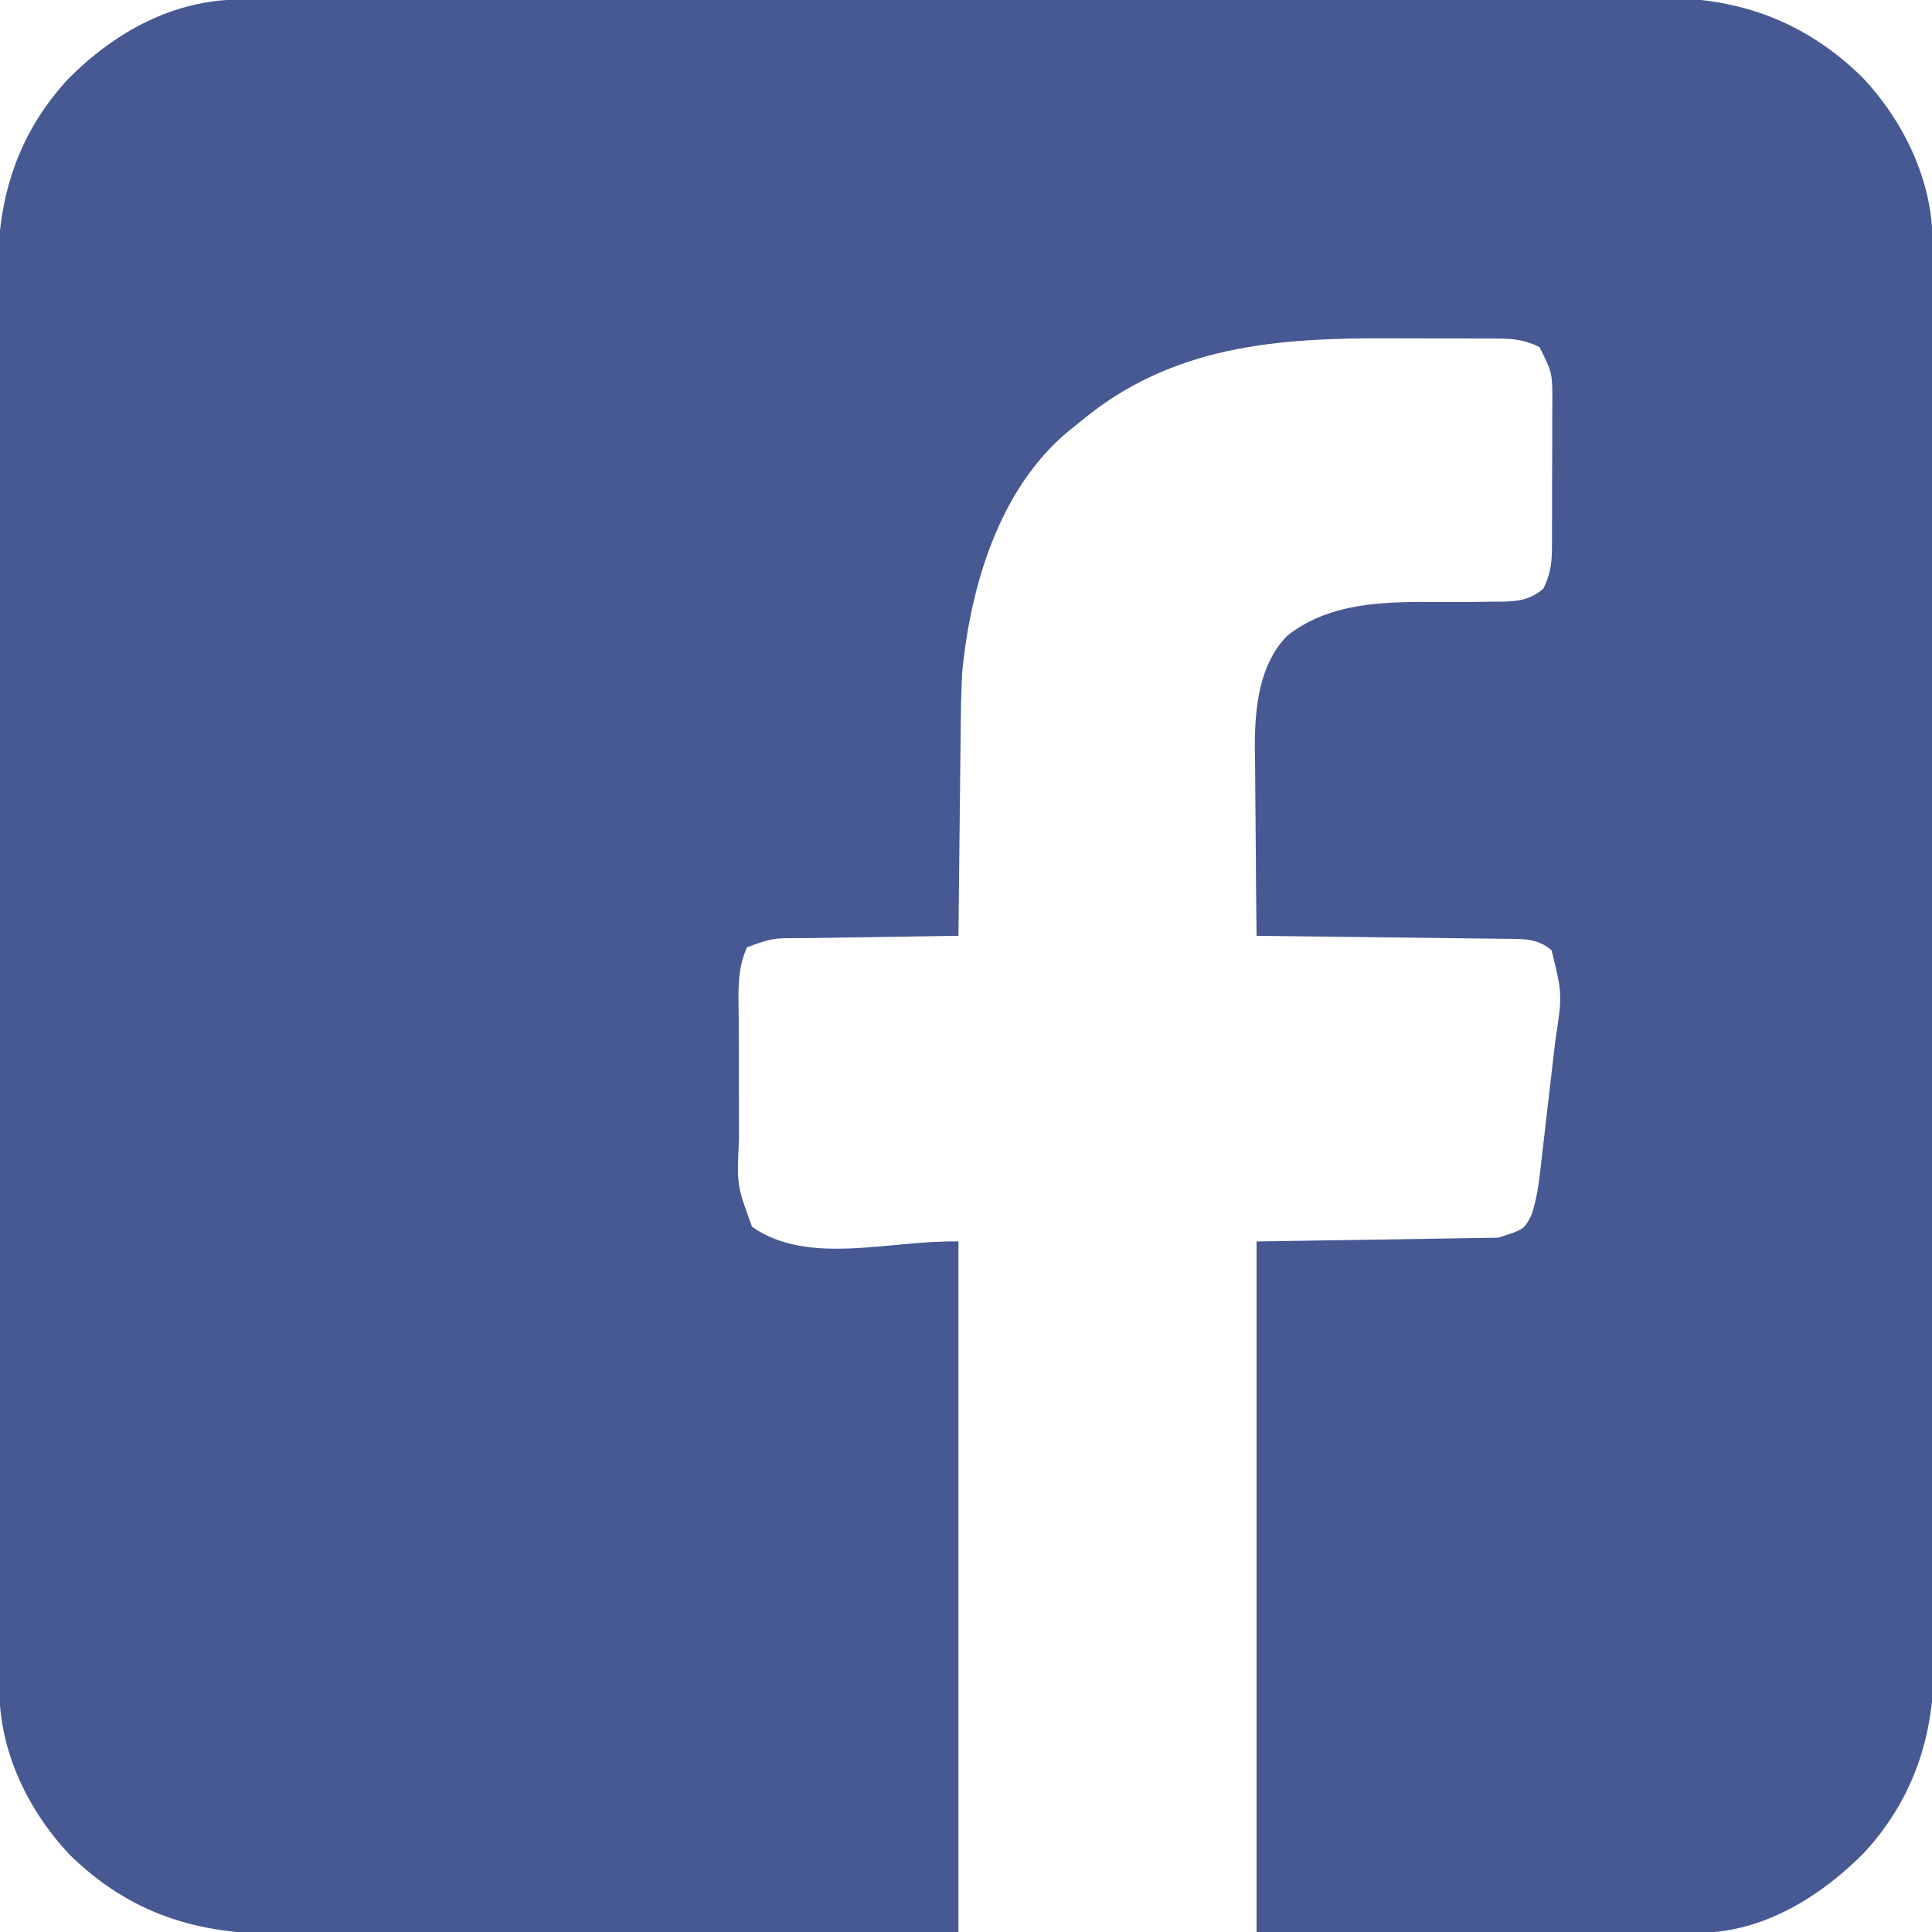
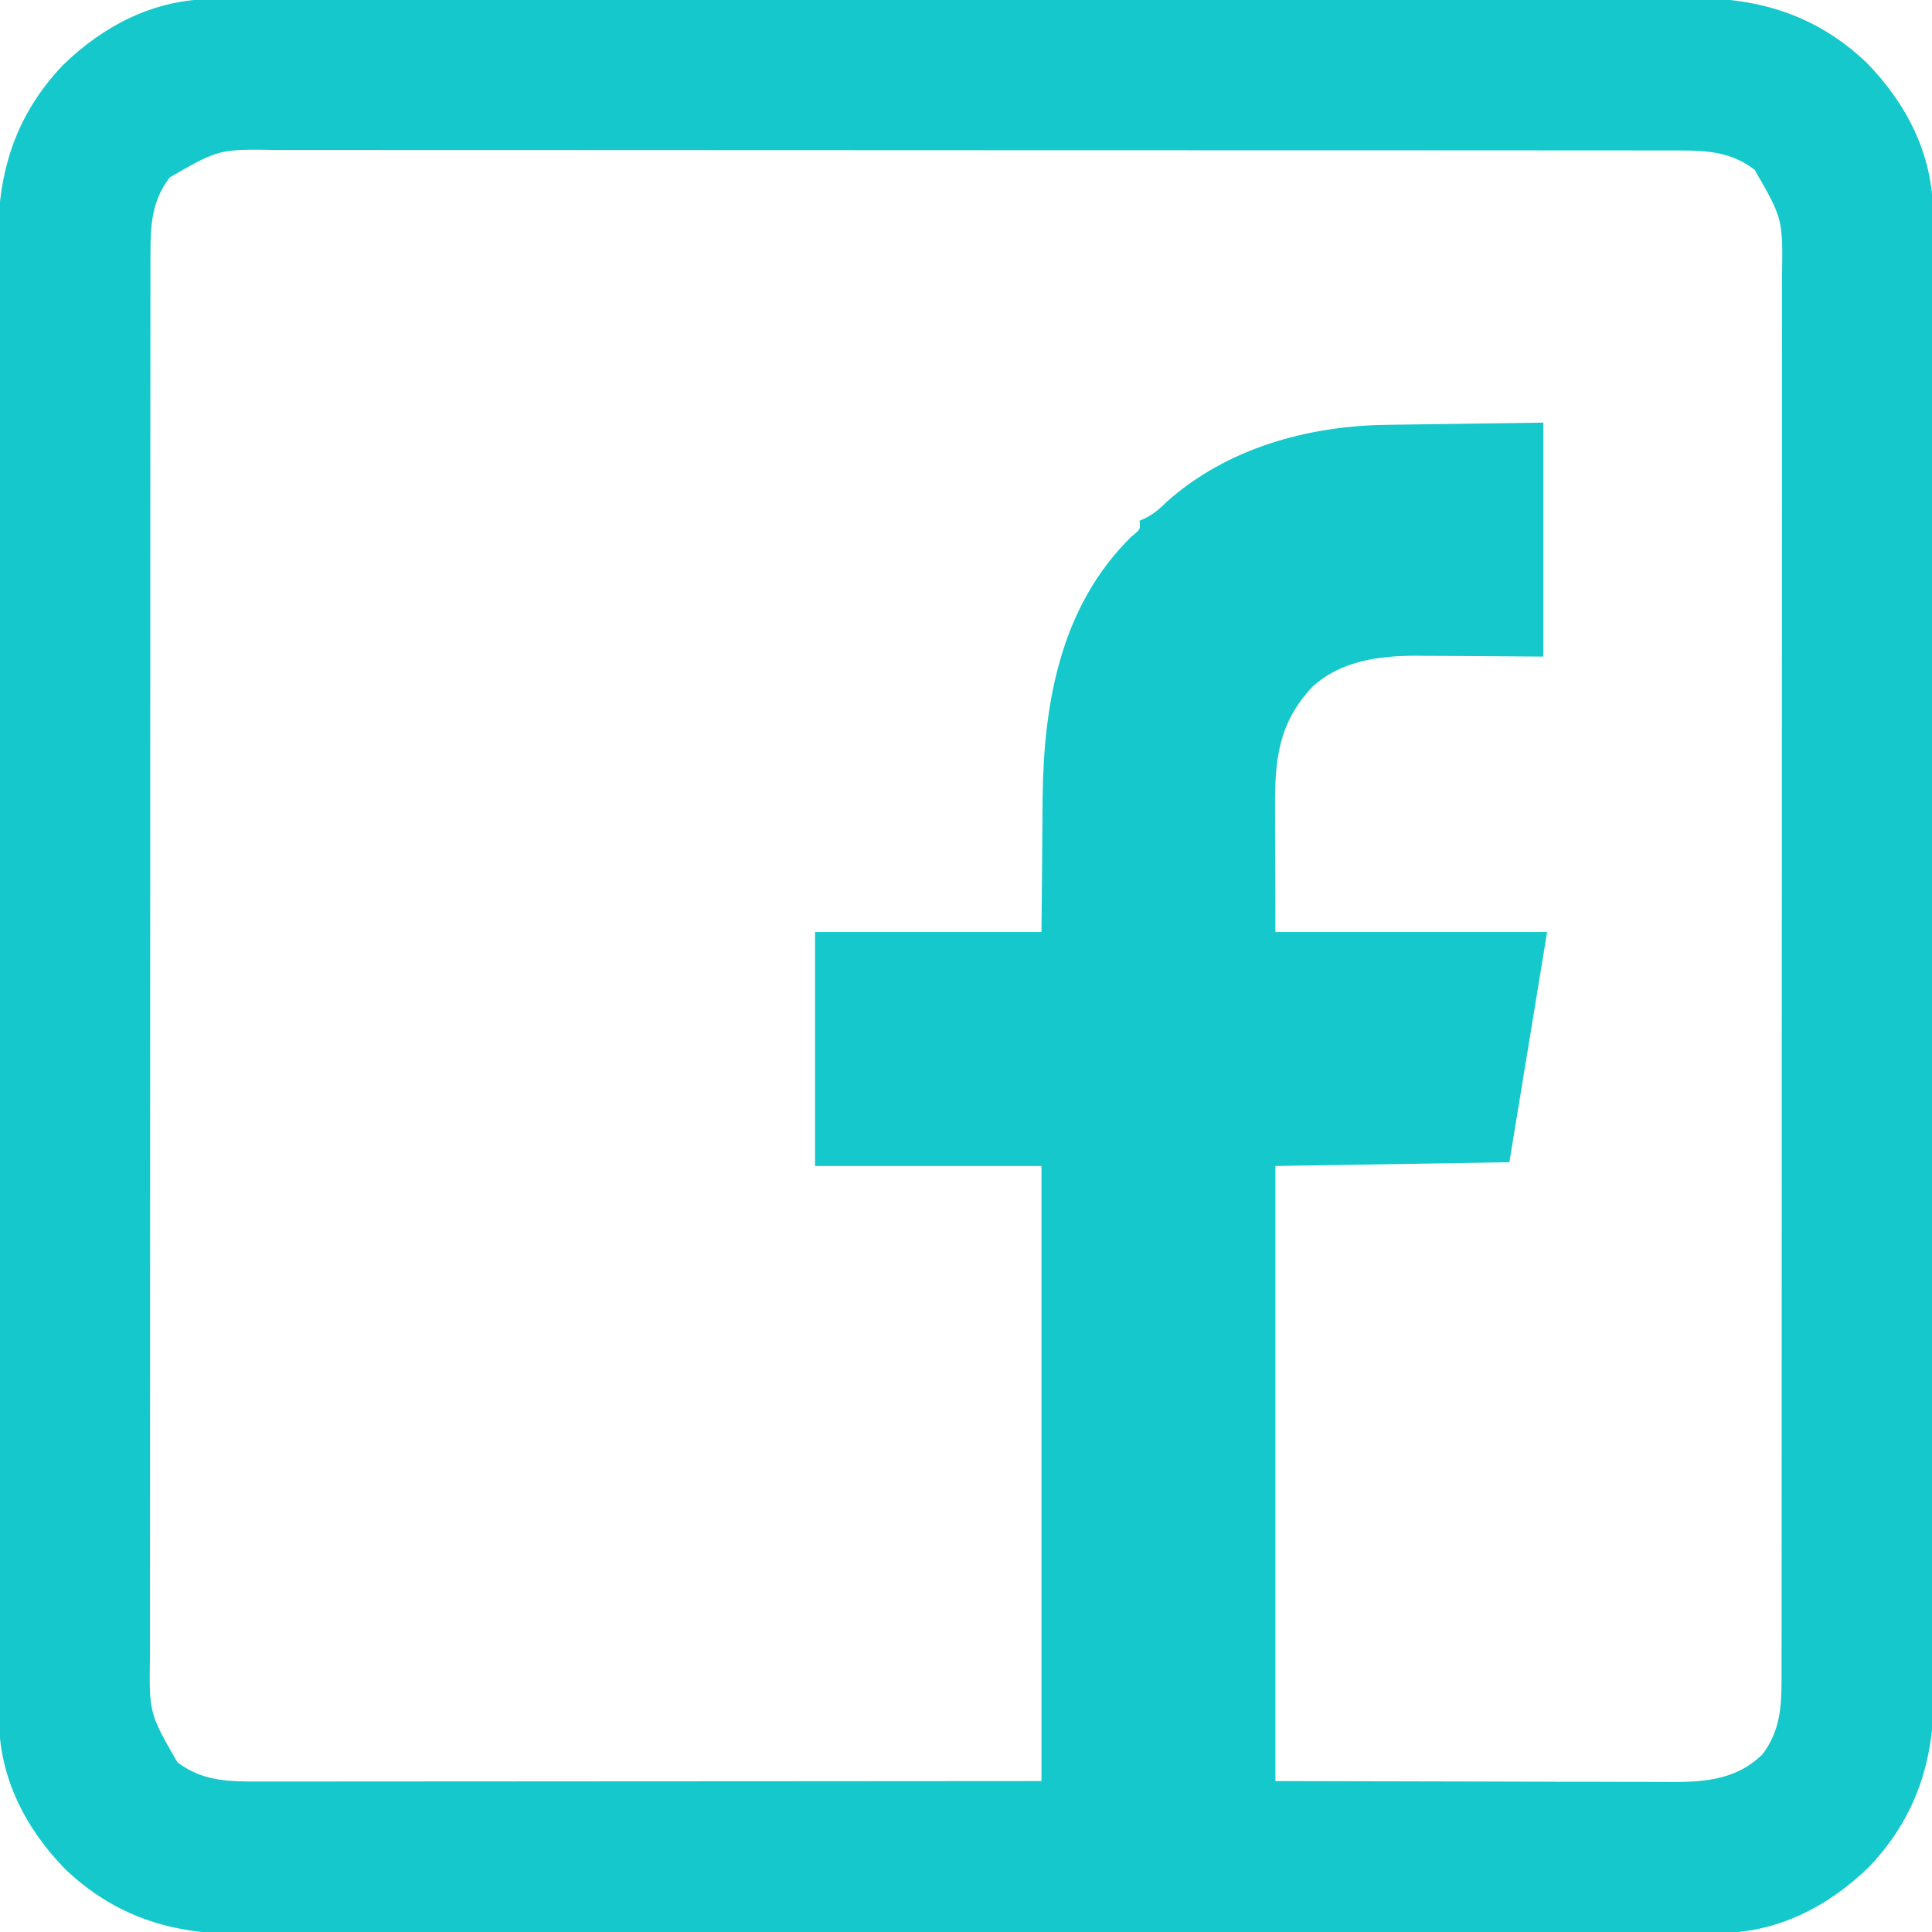
<svg xmlns="http://www.w3.org/2000/svg" version="1.1" width="512" height="512">
-   <path d="M0 0 C0.674 -0.002 1.347 -0.005 2.041 -0.007 C4.302 -0.014 6.564 -0.013 8.825 -0.013 C10.461 -0.016 12.097 -0.02 13.733 -0.024 C18.232 -0.034 22.732 -0.038 27.231 -0.04 C32.083 -0.044 36.935 -0.054 41.786 -0.063 C53.505 -0.082 65.225 -0.093 76.944 -0.101 C82.465 -0.106 87.985 -0.111 93.506 -0.116 C111.861 -0.133 130.216 -0.148 148.572 -0.155 C153.335 -0.157 158.097 -0.159 162.86 -0.161 C164.636 -0.162 164.636 -0.162 166.447 -0.162 C185.617 -0.171 204.787 -0.196 223.957 -0.229 C243.645 -0.262 263.332 -0.28 283.019 -0.283 C294.07 -0.285 305.122 -0.294 316.173 -0.319 C325.586 -0.341 334.999 -0.349 344.412 -0.339 C349.212 -0.335 354.011 -0.337 358.811 -0.356 C363.213 -0.374 367.614 -0.373 372.016 -0.357 C373.6 -0.355 375.185 -0.359 376.77 -0.371 C397.363 -0.516 414.729 5.979 429.618 20.482 C440.583 32.033 448.318 47.841 448.342 63.926 C448.345 64.6 448.347 65.273 448.35 65.967 C448.356 68.228 448.356 70.49 448.355 72.751 C448.359 74.387 448.362 76.023 448.366 77.659 C448.376 82.158 448.38 86.658 448.383 91.157 C448.387 96.009 448.396 100.861 448.405 105.712 C448.425 117.432 448.435 129.151 448.444 140.87 C448.448 146.391 448.454 151.911 448.459 157.432 C448.476 175.787 448.49 194.142 448.498 212.498 C448.499 217.261 448.501 222.023 448.503 226.786 C448.504 227.97 448.504 229.154 448.505 230.373 C448.513 249.543 448.538 268.713 448.571 287.883 C448.604 307.571 448.622 327.258 448.625 346.945 C448.627 357.996 448.636 369.048 448.662 380.099 C448.683 389.512 448.691 398.925 448.682 408.338 C448.677 413.138 448.679 417.938 448.698 422.737 C448.716 427.139 448.715 431.54 448.7 435.942 C448.697 437.526 448.701 439.111 448.713 440.696 C448.848 459.854 443.403 476.836 430.208 491.134 C419.24 502.228 404.74 511.474 388.688 512.257 C387.793 512.256 386.897 512.255 385.975 512.254 C384.944 512.256 383.913 512.257 382.85 512.259 C381.725 512.255 380.6 512.251 379.441 512.248 C378.231 512.248 377.022 512.248 375.775 512.248 C371.861 512.247 367.947 512.24 364.032 512.232 C361.615 512.23 359.197 512.229 356.78 512.229 C347.819 512.224 338.857 512.21 329.896 512.197 C309.869 512.176 289.842 512.155 269.208 512.134 C269.208 451.744 269.208 391.354 269.208 329.134 C290.328 328.804 311.448 328.474 333.208 328.134 C340.077 325.985 340.077 325.985 342.045 322.16 C343.755 317.174 344.234 311.93 344.814 306.716 C344.943 305.623 345.071 304.529 345.204 303.402 C345.474 301.094 345.738 298.785 345.998 296.476 C346.393 292.974 346.806 289.475 347.222 285.976 C347.483 283.723 347.743 281.47 348.001 279.216 C348.123 278.185 348.245 277.153 348.37 276.09 C350.262 263.638 350.262 263.638 347.396 251.947 C343.521 248.736 340.034 248.988 335.166 248.929 C334.454 248.919 333.742 248.909 333.007 248.899 C330.654 248.867 328.3 248.843 325.946 248.818 C324.314 248.797 322.682 248.776 321.049 248.755 C316.754 248.7 312.458 248.65 308.162 248.602 C303.778 248.552 299.395 248.496 295.011 248.441 C286.41 248.333 277.809 248.232 269.208 248.134 C269.115 240.405 269.044 232.677 269.001 224.948 C268.98 221.357 268.952 217.767 268.906 214.177 C268.862 210.702 268.839 207.226 268.829 203.751 C268.818 201.803 268.787 199.855 268.755 197.907 C268.752 187.772 269.868 176.129 277.4 168.56 C290.582 158.168 308.427 159.793 324.31 159.678 C326.828 159.656 329.346 159.617 331.864 159.576 C333.011 159.575 333.011 159.575 334.181 159.575 C338.672 159.492 341.738 159.079 345.208 156.134 C346.942 152.59 347.463 149.72 347.483 145.797 C347.492 144.755 347.502 143.714 347.512 142.641 C347.511 141.526 347.51 140.412 347.509 139.263 C347.513 138.108 347.518 136.953 347.522 135.763 C347.528 133.323 347.528 130.883 347.524 128.443 C347.521 124.714 347.544 120.986 347.569 117.257 C347.572 114.884 347.572 112.511 347.571 110.138 C347.585 108.469 347.585 108.469 347.599 106.766 C347.61 98.985 347.61 98.985 344.208 92.134 C340.508 90.27 337.456 89.878 333.342 89.86 C332.183 89.85 331.023 89.84 329.829 89.831 C327.955 89.832 327.955 89.832 326.044 89.833 C324.742 89.829 323.44 89.825 322.099 89.82 C319.337 89.813 316.575 89.813 313.813 89.819 C311.018 89.823 308.224 89.816 305.429 89.798 C274.971 89.599 246.536 91.567 222.208 112.134 C221.235 112.909 220.262 113.684 219.259 114.482 C200.964 129.784 193.473 155.309 191.208 178.134 C190.907 183.695 190.837 189.246 190.794 194.814 C190.775 196.363 190.756 197.913 190.735 199.462 C190.685 203.49 190.645 207.517 190.607 211.545 C190.567 215.675 190.516 219.805 190.466 223.935 C190.37 232.001 190.285 240.068 190.208 248.134 C189.595 248.142 188.982 248.15 188.35 248.159 C181.958 248.245 175.567 248.344 169.175 248.452 C166.791 248.49 164.407 248.525 162.023 248.556 C158.592 248.602 155.162 248.66 151.732 248.72 C150.138 248.737 150.138 248.737 148.511 248.755 C141.067 248.717 141.067 248.717 134.208 251.134 C131.409 257.064 131.935 263.581 131.978 270.025 C131.978 271.165 131.979 272.306 131.979 273.481 C131.982 275.888 131.99 278.295 132.002 280.702 C132.021 284.358 132.023 288.014 132.023 291.669 C132.028 294.017 132.033 296.365 132.04 298.712 C132.042 300.333 132.042 300.333 132.044 301.987 C131.476 314.277 131.476 314.277 135.521 325.259 C150.508 335.716 171.937 328.754 190.208 329.134 C190.208 389.524 190.208 449.914 190.208 512.134 C141.37 512.295 141.37 512.295 120.864 512.33 C106.72 512.353 92.576 512.381 78.432 512.436 C68.129 512.476 57.827 512.502 47.525 512.511 C42.074 512.516 36.623 512.528 31.172 512.557 C26.032 512.584 20.893 512.593 15.753 512.587 C13.875 512.588 11.998 512.596 10.12 512.611 C-11.514 512.78 -29.359 507.218 -45.202 491.787 C-56.167 480.236 -63.902 464.428 -63.926 448.342 C-63.928 447.669 -63.931 446.995 -63.933 446.301 C-63.94 444.04 -63.939 441.779 -63.939 439.518 C-63.942 437.882 -63.946 436.246 -63.95 434.61 C-63.96 430.11 -63.964 425.611 -63.967 421.111 C-63.97 416.259 -63.98 411.408 -63.989 406.556 C-64.009 394.837 -64.019 383.118 -64.027 371.398 C-64.032 365.878 -64.037 360.357 -64.042 354.837 C-64.059 336.481 -64.074 318.126 -64.081 299.771 C-64.083 295.008 -64.085 290.245 -64.087 285.482 C-64.087 284.298 -64.088 283.115 -64.088 281.895 C-64.097 262.725 -64.122 243.555 -64.155 224.385 C-64.188 204.698 -64.206 185.011 -64.209 165.323 C-64.211 154.272 -64.22 143.221 -64.245 132.17 C-64.267 122.756 -64.275 113.343 -64.265 103.93 C-64.261 99.13 -64.263 94.331 -64.282 89.531 C-64.3 85.13 -64.299 80.728 -64.283 76.327 C-64.281 74.742 -64.285 73.157 -64.297 71.572 C-64.432 52.414 -58.987 35.433 -45.792 21.134 C-33.458 8.659 -17.884 0.027 0 0 Z " fill="#475993" transform="translate(63.79185,-0.1342211)" />
+   <path d="M0 0 C0.704 -0.004 1.409 -0.007 2.134 -0.011 C4.482 -0.02 6.83 -0.015 9.178 -0.01 C10.883 -0.014 12.589 -0.018 14.294 -0.024 C18.971 -0.036 23.648 -0.036 28.325 -0.033 C33.373 -0.033 38.421 -0.044 43.469 -0.054 C53.355 -0.07 63.242 -0.076 73.129 -0.077 C81.167 -0.078 89.205 -0.082 97.243 -0.088 C120.039 -0.106 142.836 -0.115 165.632 -0.114 C166.861 -0.113 168.09 -0.113 169.356 -0.113 C170.586 -0.113 171.816 -0.113 173.083 -0.113 C193.017 -0.112 212.95 -0.131 232.884 -0.16 C253.359 -0.188 273.834 -0.202 294.309 -0.2 C305.801 -0.2 317.293 -0.205 328.785 -0.227 C338.571 -0.245 348.356 -0.249 358.141 -0.236 C363.131 -0.229 368.121 -0.229 373.111 -0.246 C377.685 -0.262 382.259 -0.259 386.833 -0.242 C388.482 -0.239 390.13 -0.242 391.779 -0.254 C409.826 -0.368 425.011 4.275 438.305 16.917 C448.899 27.784 455.826 41.286 455.844 56.671 C455.847 57.375 455.851 58.08 455.854 58.805 C455.863 61.153 455.859 63.501 455.854 65.849 C455.858 67.554 455.862 69.259 455.867 70.965 C455.88 75.642 455.879 80.319 455.877 84.996 C455.877 90.044 455.888 95.092 455.897 100.14 C455.914 110.026 455.919 119.913 455.92 129.8 C455.921 137.838 455.926 145.876 455.932 153.913 C455.949 176.71 455.959 199.507 455.957 222.303 C455.957 224.146 455.957 224.146 455.957 226.027 C455.957 227.257 455.957 228.487 455.957 229.754 C455.956 249.688 455.975 269.621 456.003 289.555 C456.032 310.03 456.046 330.505 456.044 350.98 C456.043 362.472 456.049 373.964 456.07 385.456 C456.089 395.242 456.093 405.027 456.079 414.812 C456.073 419.802 456.073 424.792 456.09 429.782 C456.106 434.356 456.103 438.93 456.086 443.504 C456.082 445.153 456.086 446.801 456.097 448.45 C456.212 466.497 451.568 481.682 438.926 494.976 C428.06 505.57 414.558 512.497 399.173 512.515 C398.468 512.518 397.764 512.522 397.038 512.525 C394.69 512.534 392.343 512.53 389.995 512.525 C388.289 512.528 386.584 512.533 384.879 512.538 C380.202 512.551 375.525 512.55 370.848 512.548 C365.8 512.548 360.752 512.559 355.704 512.568 C345.817 512.585 335.931 512.59 326.044 512.591 C318.006 512.592 309.968 512.596 301.93 512.603 C279.134 512.62 256.337 512.63 233.54 512.628 C232.312 512.628 231.083 512.628 229.817 512.628 C228.587 512.628 227.357 512.628 226.089 512.628 C206.156 512.627 186.222 512.646 166.289 512.674 C145.814 512.703 125.339 512.717 104.864 512.715 C93.372 512.714 81.88 512.72 70.387 512.741 C60.602 512.76 50.817 512.764 41.031 512.75 C36.041 512.744 31.052 512.744 26.062 512.761 C21.488 512.777 16.914 512.774 12.34 512.756 C10.691 512.753 9.042 512.757 7.394 512.768 C-10.654 512.882 -25.838 508.239 -39.132 495.597 C-49.727 484.731 -56.654 471.229 -56.671 455.844 C-56.674 455.139 -56.678 454.435 -56.682 453.709 C-56.691 451.361 -56.686 449.014 -56.681 446.666 C-56.685 444.96 -56.689 443.255 -56.695 441.55 C-56.707 436.873 -56.707 432.196 -56.704 427.519 C-56.704 422.471 -56.715 417.423 -56.725 412.375 C-56.741 402.488 -56.747 392.602 -56.748 382.715 C-56.749 374.677 -56.753 366.639 -56.759 358.601 C-56.777 335.804 -56.786 313.008 -56.785 290.211 C-56.784 288.983 -56.784 287.754 -56.784 286.488 C-56.784 285.258 -56.784 284.028 -56.784 282.76 C-56.783 262.827 -56.802 242.893 -56.831 222.96 C-56.859 202.485 -56.873 182.01 -56.871 161.535 C-56.871 150.043 -56.876 138.55 -56.898 127.058 C-56.916 117.273 -56.92 107.488 -56.907 97.702 C-56.9 92.712 -56.9 87.723 -56.917 82.733 C-56.933 78.159 -56.93 73.585 -56.913 69.011 C-56.91 67.362 -56.913 65.713 -56.925 64.065 C-57.039 46.017 -52.396 30.833 -39.754 17.539 C-28.887 6.944 -15.385 0.017 0 0 Z M-11.414 47.257 C-16.093 53.326 -16.538 59.666 -16.542 67.095 C-16.544 67.762 -16.546 68.428 -16.548 69.115 C-16.552 71.345 -16.55 73.576 -16.547 75.807 C-16.549 77.423 -16.552 79.04 -16.554 80.656 C-16.56 85.096 -16.56 89.537 -16.559 93.977 C-16.559 98.767 -16.564 103.556 -16.569 108.346 C-16.577 117.728 -16.58 127.111 -16.581 136.493 C-16.581 144.119 -16.583 151.745 -16.586 159.37 C-16.595 180.987 -16.6 202.603 -16.599 224.219 C-16.599 225.967 -16.599 225.967 -16.599 227.751 C-16.599 228.918 -16.599 230.085 -16.599 231.287 C-16.598 250.202 -16.608 269.117 -16.622 288.033 C-16.636 307.451 -16.643 326.869 -16.643 346.288 C-16.642 357.191 -16.645 368.095 -16.656 378.998 C-16.665 388.28 -16.667 397.563 -16.66 406.845 C-16.657 411.581 -16.657 416.317 -16.666 421.053 C-16.673 425.39 -16.672 429.726 -16.663 434.062 C-16.662 435.63 -16.664 437.198 -16.669 438.766 C-16.911 454.245 -16.911 454.245 -9.414 467.257 C-2.745 472.399 4.474 472.406 12.508 472.378 C13.395 472.378 14.282 472.379 15.196 472.38 C18.163 472.382 21.129 472.376 24.096 472.371 C26.225 472.371 28.353 472.371 30.482 472.371 C36.259 472.372 42.035 472.366 47.811 472.359 C53.849 472.352 59.887 472.352 65.925 472.351 C77.357 472.348 88.789 472.339 100.221 472.329 C115.67 472.316 131.119 472.311 146.569 472.305 C170.908 472.295 195.247 472.275 219.586 472.257 C219.586 418.467 219.586 364.677 219.586 309.257 C199.786 309.257 179.986 309.257 159.586 309.257 C159.586 288.797 159.586 268.337 159.586 247.257 C179.386 247.257 199.186 247.257 219.586 247.257 C219.756 229.593 219.756 229.593 219.884 211.929 C220.155 186.646 224.538 161.102 243.36 142.519 C245.82 140.549 245.82 140.549 245.586 138.257 C246.179 137.99 246.772 137.724 247.383 137.449 C249.625 136.237 251.032 134.978 252.836 133.195 C268.887 118.931 290.341 113.058 311.375 112.843 C312.427 112.826 313.478 112.808 314.562 112.79 C318.445 112.727 322.328 112.681 326.211 112.632 C339.267 112.447 339.267 112.447 352.586 112.257 C352.586 132.717 352.586 153.177 352.586 174.257 C332.711 174.132 332.711 174.132 326.501 174.077 C324.844 174.071 323.188 174.066 321.532 174.062 C320.698 174.052 319.863 174.041 319.004 174.031 C309.091 174.028 298.972 175.338 291.418 182.238 C282.34 191.845 281.416 201.615 281.489 214.347 C281.49 215.185 281.491 216.024 281.492 216.887 C281.497 219.99 281.511 223.092 281.524 226.195 C281.555 236.621 281.555 236.621 281.586 247.257 C305.346 247.257 329.106 247.257 353.586 247.257 C348.636 277.452 348.636 277.452 343.586 308.257 C312.896 308.752 312.896 308.752 281.586 309.257 C281.586 363.047 281.586 416.837 281.586 472.257 C309.554 472.319 309.554 472.319 338.086 472.382 C343.965 472.4 349.844 472.419 355.901 472.437 C361.188 472.444 361.188 472.444 366.476 472.448 C368.824 472.451 371.172 472.458 373.52 472.468 C377.084 472.483 380.649 472.485 384.213 472.484 C385.253 472.492 386.292 472.499 387.362 472.506 C396.151 472.481 404.014 471.596 410.586 465.257 C415.265 459.189 415.711 452.849 415.715 445.419 C415.718 444.42 415.718 444.42 415.72 443.4 C415.725 441.169 415.722 438.939 415.72 436.708 C415.722 435.091 415.724 433.475 415.727 431.859 C415.733 427.418 415.733 422.978 415.732 418.537 C415.732 413.748 415.737 408.958 415.742 404.169 C415.75 394.786 415.753 385.404 415.753 376.021 C415.754 368.395 415.756 360.77 415.759 353.144 C415.768 331.528 415.773 309.911 415.772 288.295 C415.772 287.13 415.772 285.964 415.772 284.764 C415.772 283.597 415.772 282.43 415.772 281.228 C415.771 262.312 415.781 243.397 415.795 224.482 C415.809 205.064 415.816 185.645 415.815 166.227 C415.815 155.323 415.818 144.42 415.828 133.517 C415.837 124.234 415.84 114.952 415.833 105.67 C415.83 100.934 415.83 96.197 415.838 91.461 C415.846 87.125 415.845 82.789 415.836 78.452 C415.834 76.884 415.836 75.316 415.842 73.749 C416.084 58.27 416.084 58.27 408.586 45.257 C402.518 40.578 396.178 40.133 388.748 40.129 C388.082 40.127 387.416 40.125 386.729 40.123 C384.498 40.119 382.268 40.121 380.037 40.124 C378.42 40.122 376.804 40.119 375.188 40.117 C370.747 40.111 366.307 40.111 361.866 40.112 C357.077 40.112 352.287 40.107 347.498 40.102 C338.115 40.094 328.733 40.091 319.35 40.09 C311.725 40.09 304.099 40.088 296.473 40.085 C274.857 40.076 253.241 40.071 231.624 40.072 C229.876 40.072 229.876 40.072 228.093 40.072 C226.342 40.072 226.342 40.072 224.557 40.072 C205.642 40.072 186.726 40.063 167.811 40.049 C148.393 40.034 128.974 40.028 109.556 40.028 C98.652 40.029 87.749 40.026 76.846 40.015 C67.563 40.006 58.281 40.004 48.999 40.011 C44.263 40.014 39.527 40.014 34.79 40.005 C30.454 39.998 26.118 39.999 21.781 40.008 C20.213 40.009 18.646 40.007 17.078 40.002 C1.599 39.76 1.599 39.76 -11.414 47.257 Z " fill="#14C8CB" transform="translate(56.41366,-0.2572689)" />
</svg>
